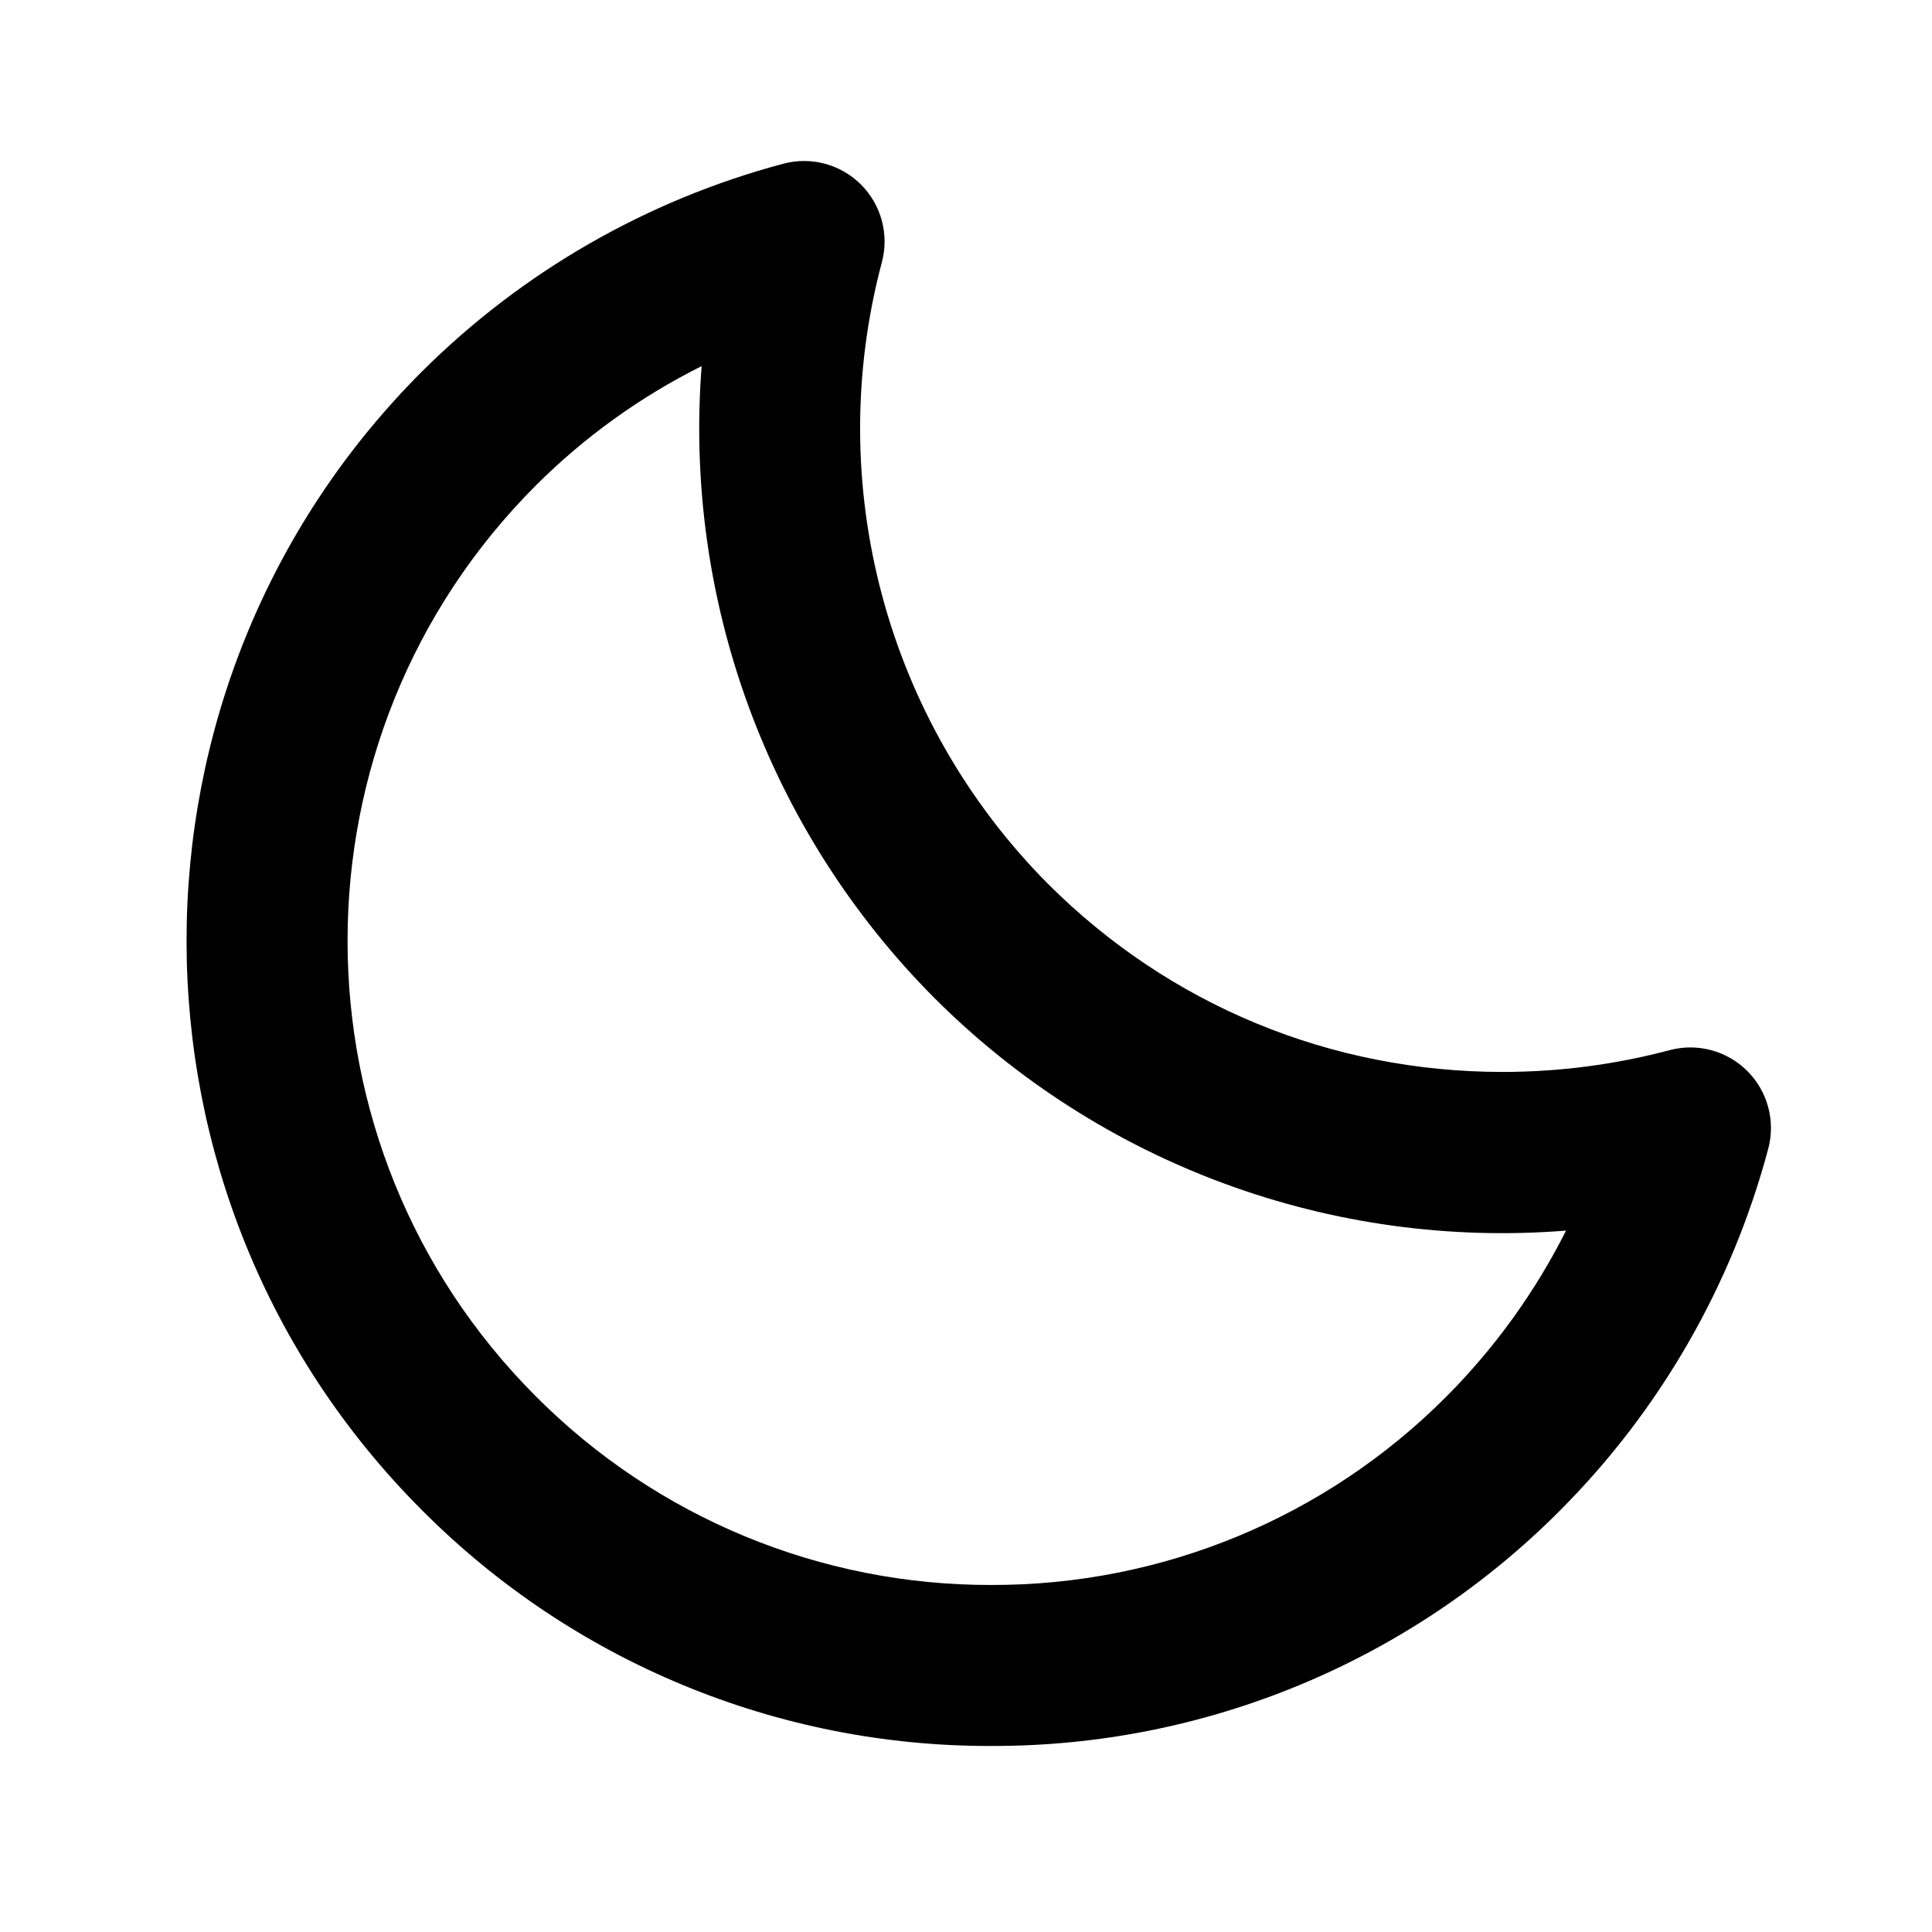
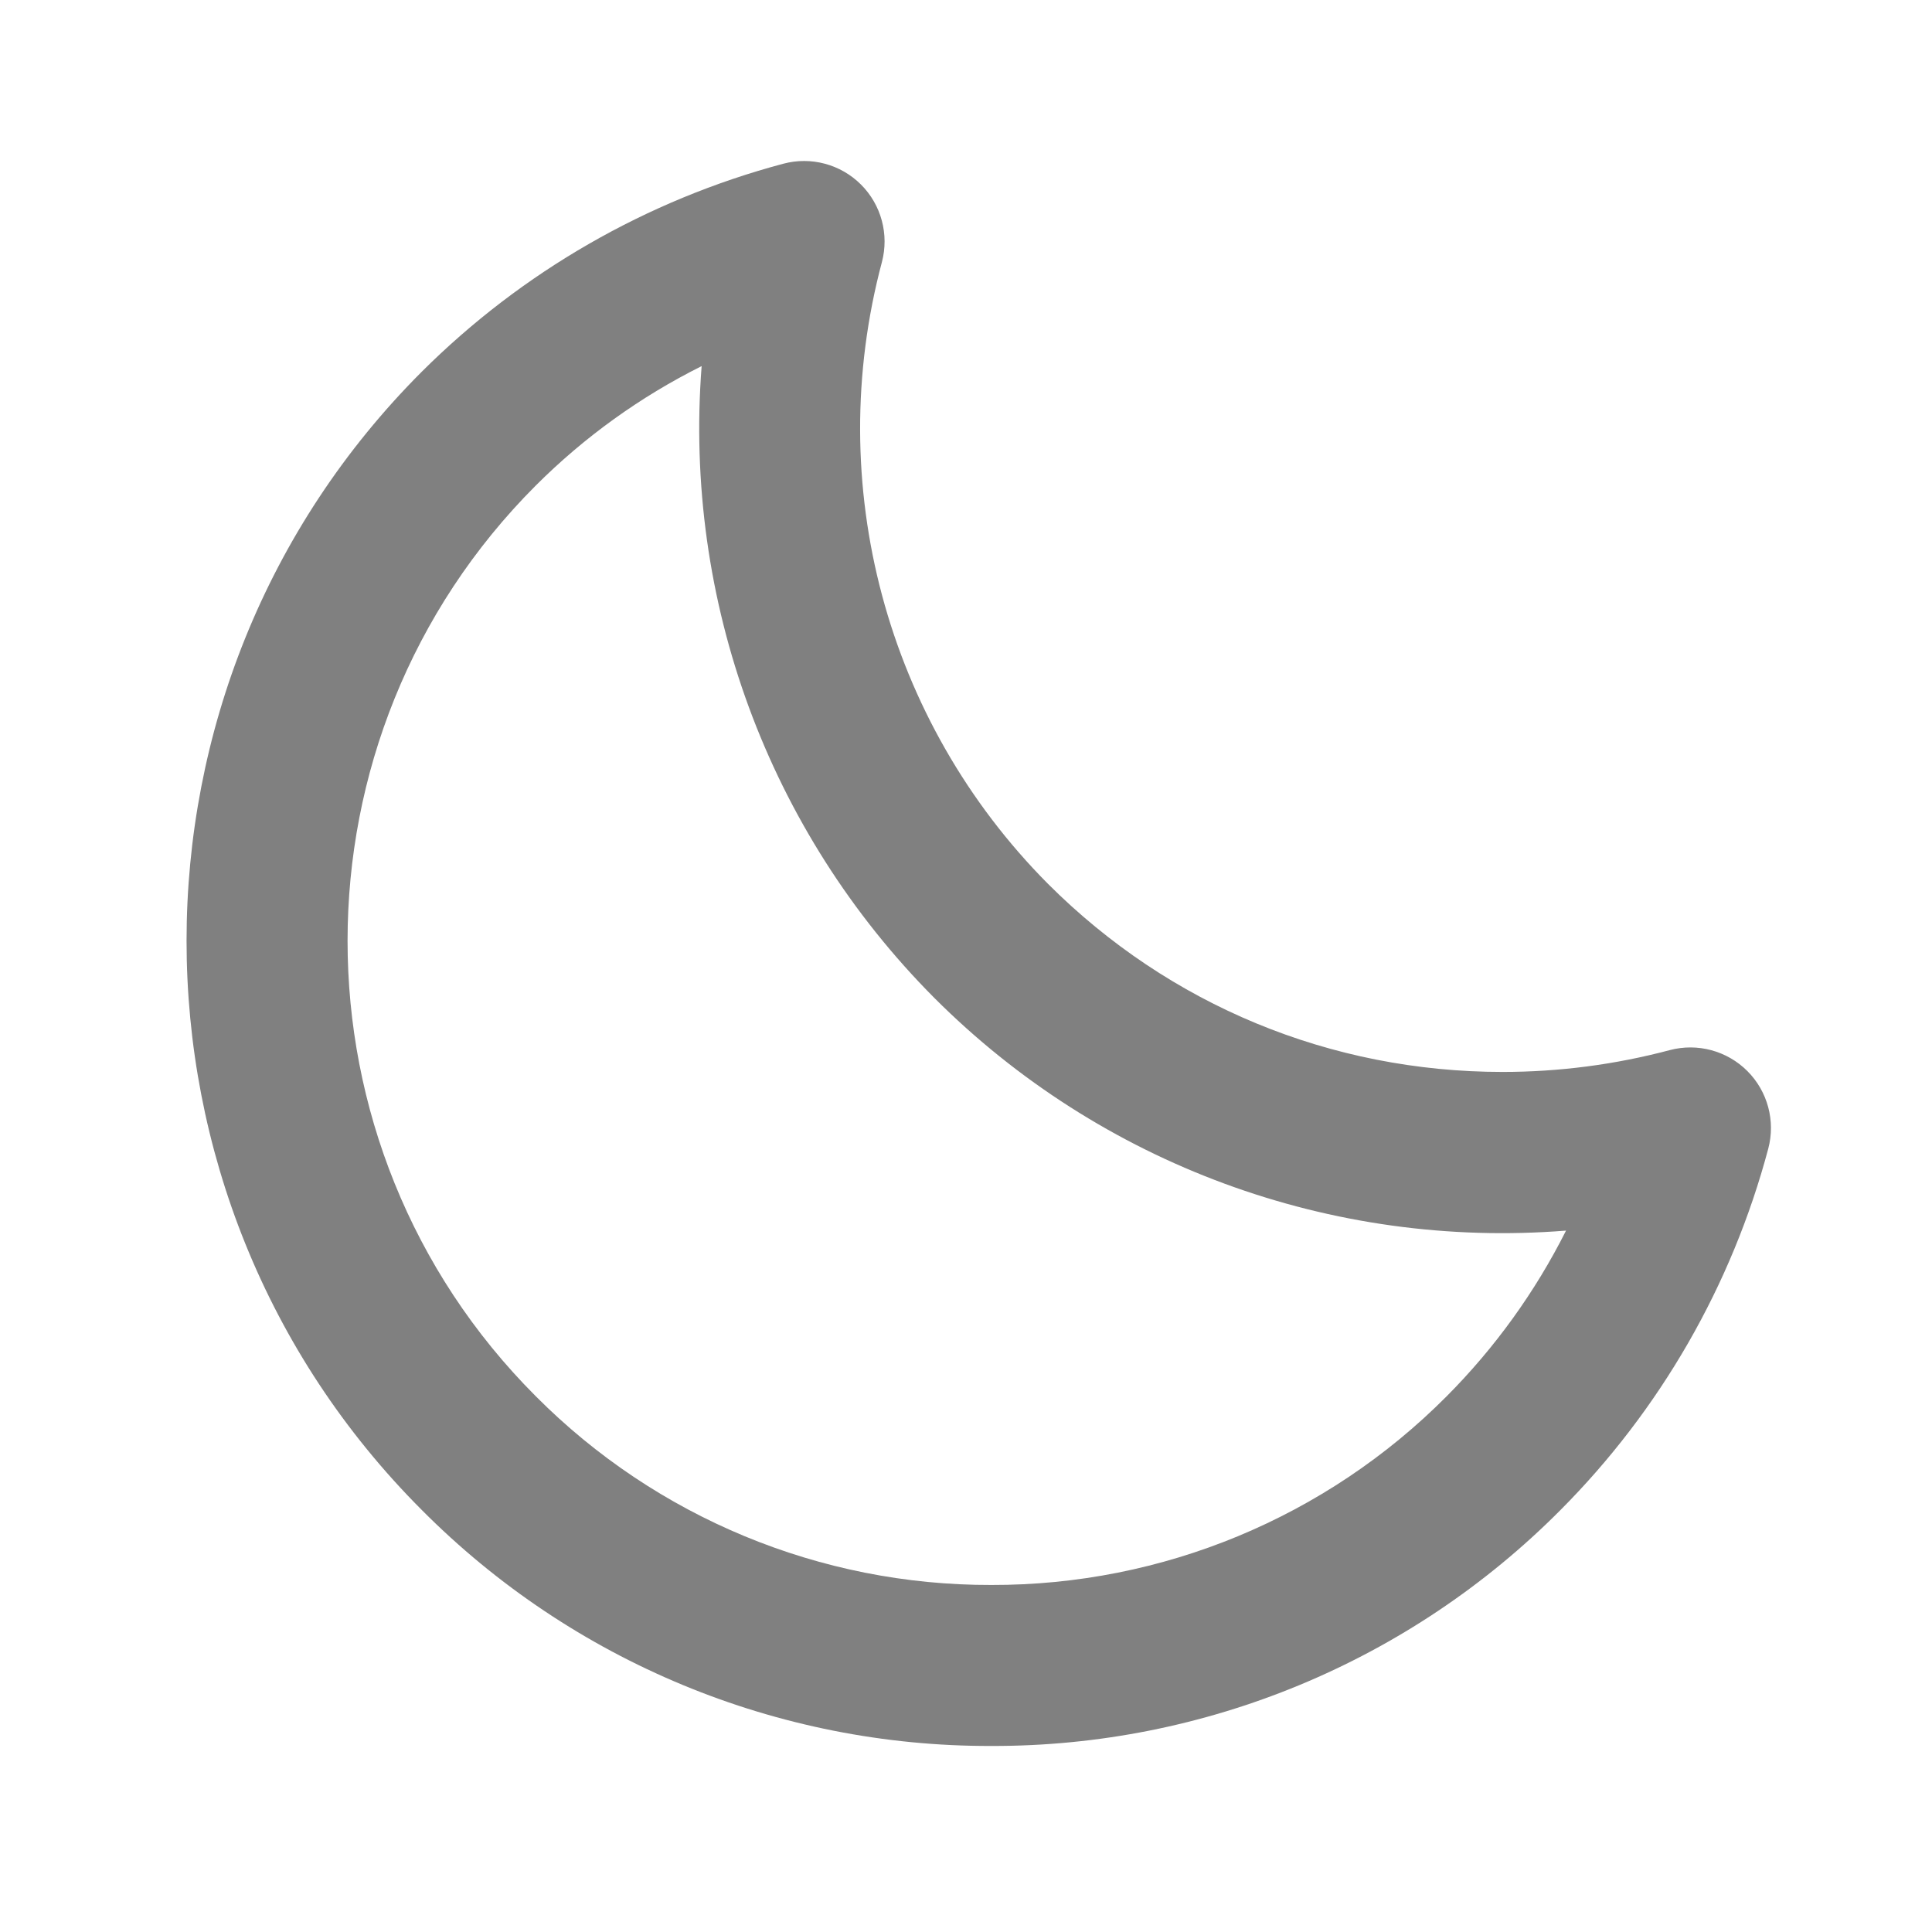
<svg xmlns="http://www.w3.org/2000/svg" width="24" height="24">
-   <path d="M20.742 13.045a8.088 8.088 0 0 1-2.077.271c-2.135 0-4.14-.83-5.646-2.336a8.025 8.025 0 0 1-2.064-7.723A1 1 0 0 0 9.73 2.034a10.014 10.014 0 0 0-4.489 2.582c-3.898 3.898-3.898 10.243 0 14.143a9.937 9.937 0 0 0 7.072 2.93 9.93 9.93 0 0 0 7.07-2.929 10.007 10.007 0 0 0 2.583-4.491 1.001 1.001 0 0 0-1.224-1.224zm-2.772 4.301a7.947 7.947 0 0 1-5.656 2.343 7.953 7.953 0 0 1-5.658-2.344c-3.118-3.119-3.118-8.195 0-11.314a7.923 7.923 0 0 1 2.06-1.483 10.027 10.027 0 0 0 2.89 7.848 9.972 9.972 0 0 0 7.848 2.891 8.036 8.036 0 0 1-1.484 2.059z" />
+   <path d="M20.742 13.045a8.088 8.088 0 0 1-2.077.271c-2.135 0-4.14-.83-5.646-2.336a8.025 8.025 0 0 1-2.064-7.723A1 1 0 0 0 9.73 2.034a10.014 10.014 0 0 0-4.489 2.582c-3.898 3.898-3.898 10.243 0 14.143a9.937 9.937 0 0 0 7.072 2.93 9.93 9.93 0 0 0 7.07-2.929 10.007 10.007 0 0 0 2.583-4.491 1.001 1.001 0 0 0-1.224-1.224zm-2.772 4.301a7.947 7.947 0 0 1-5.656 2.343 7.953 7.953 0 0 1-5.658-2.344c-3.118-3.119-3.118-8.195 0-11.314a7.923 7.923 0 0 1 2.06-1.483 10.027 10.027 0 0 0 2.89 7.848 9.972 9.972 0 0 0 7.848 2.891 8.036 8.036 0 0 1-1.484 2.059z" fill="gray" />
</svg>
